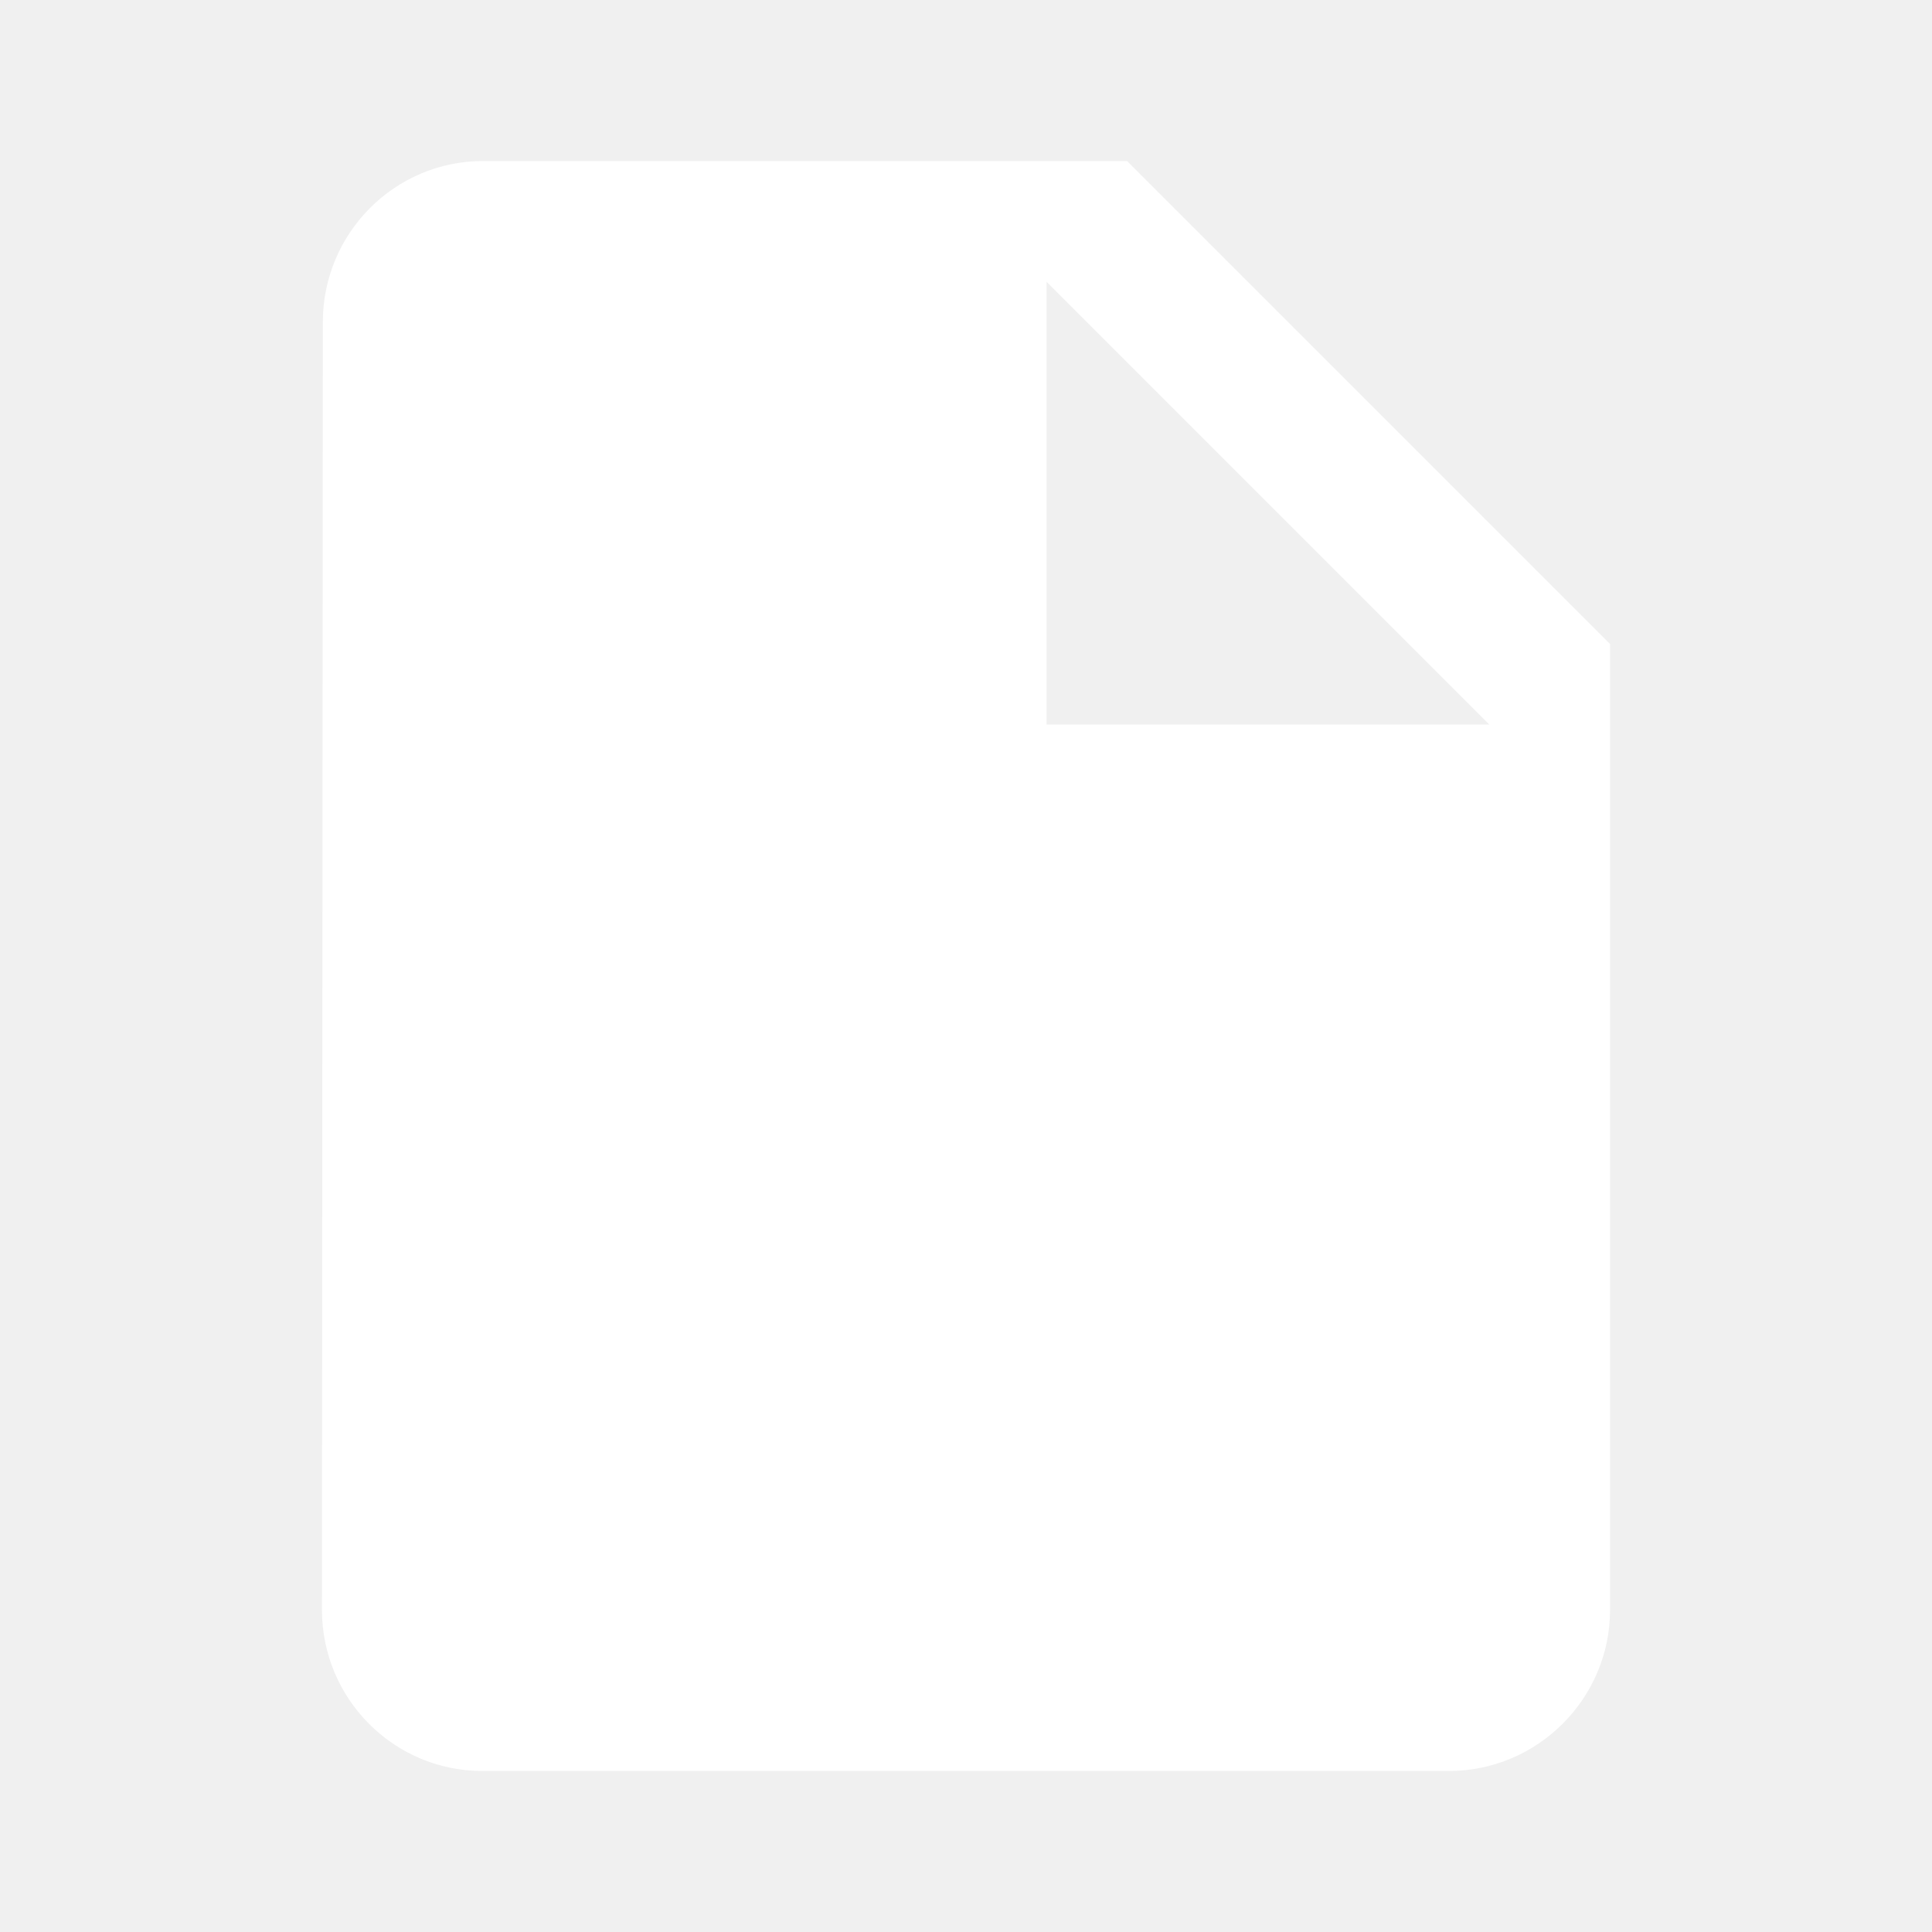
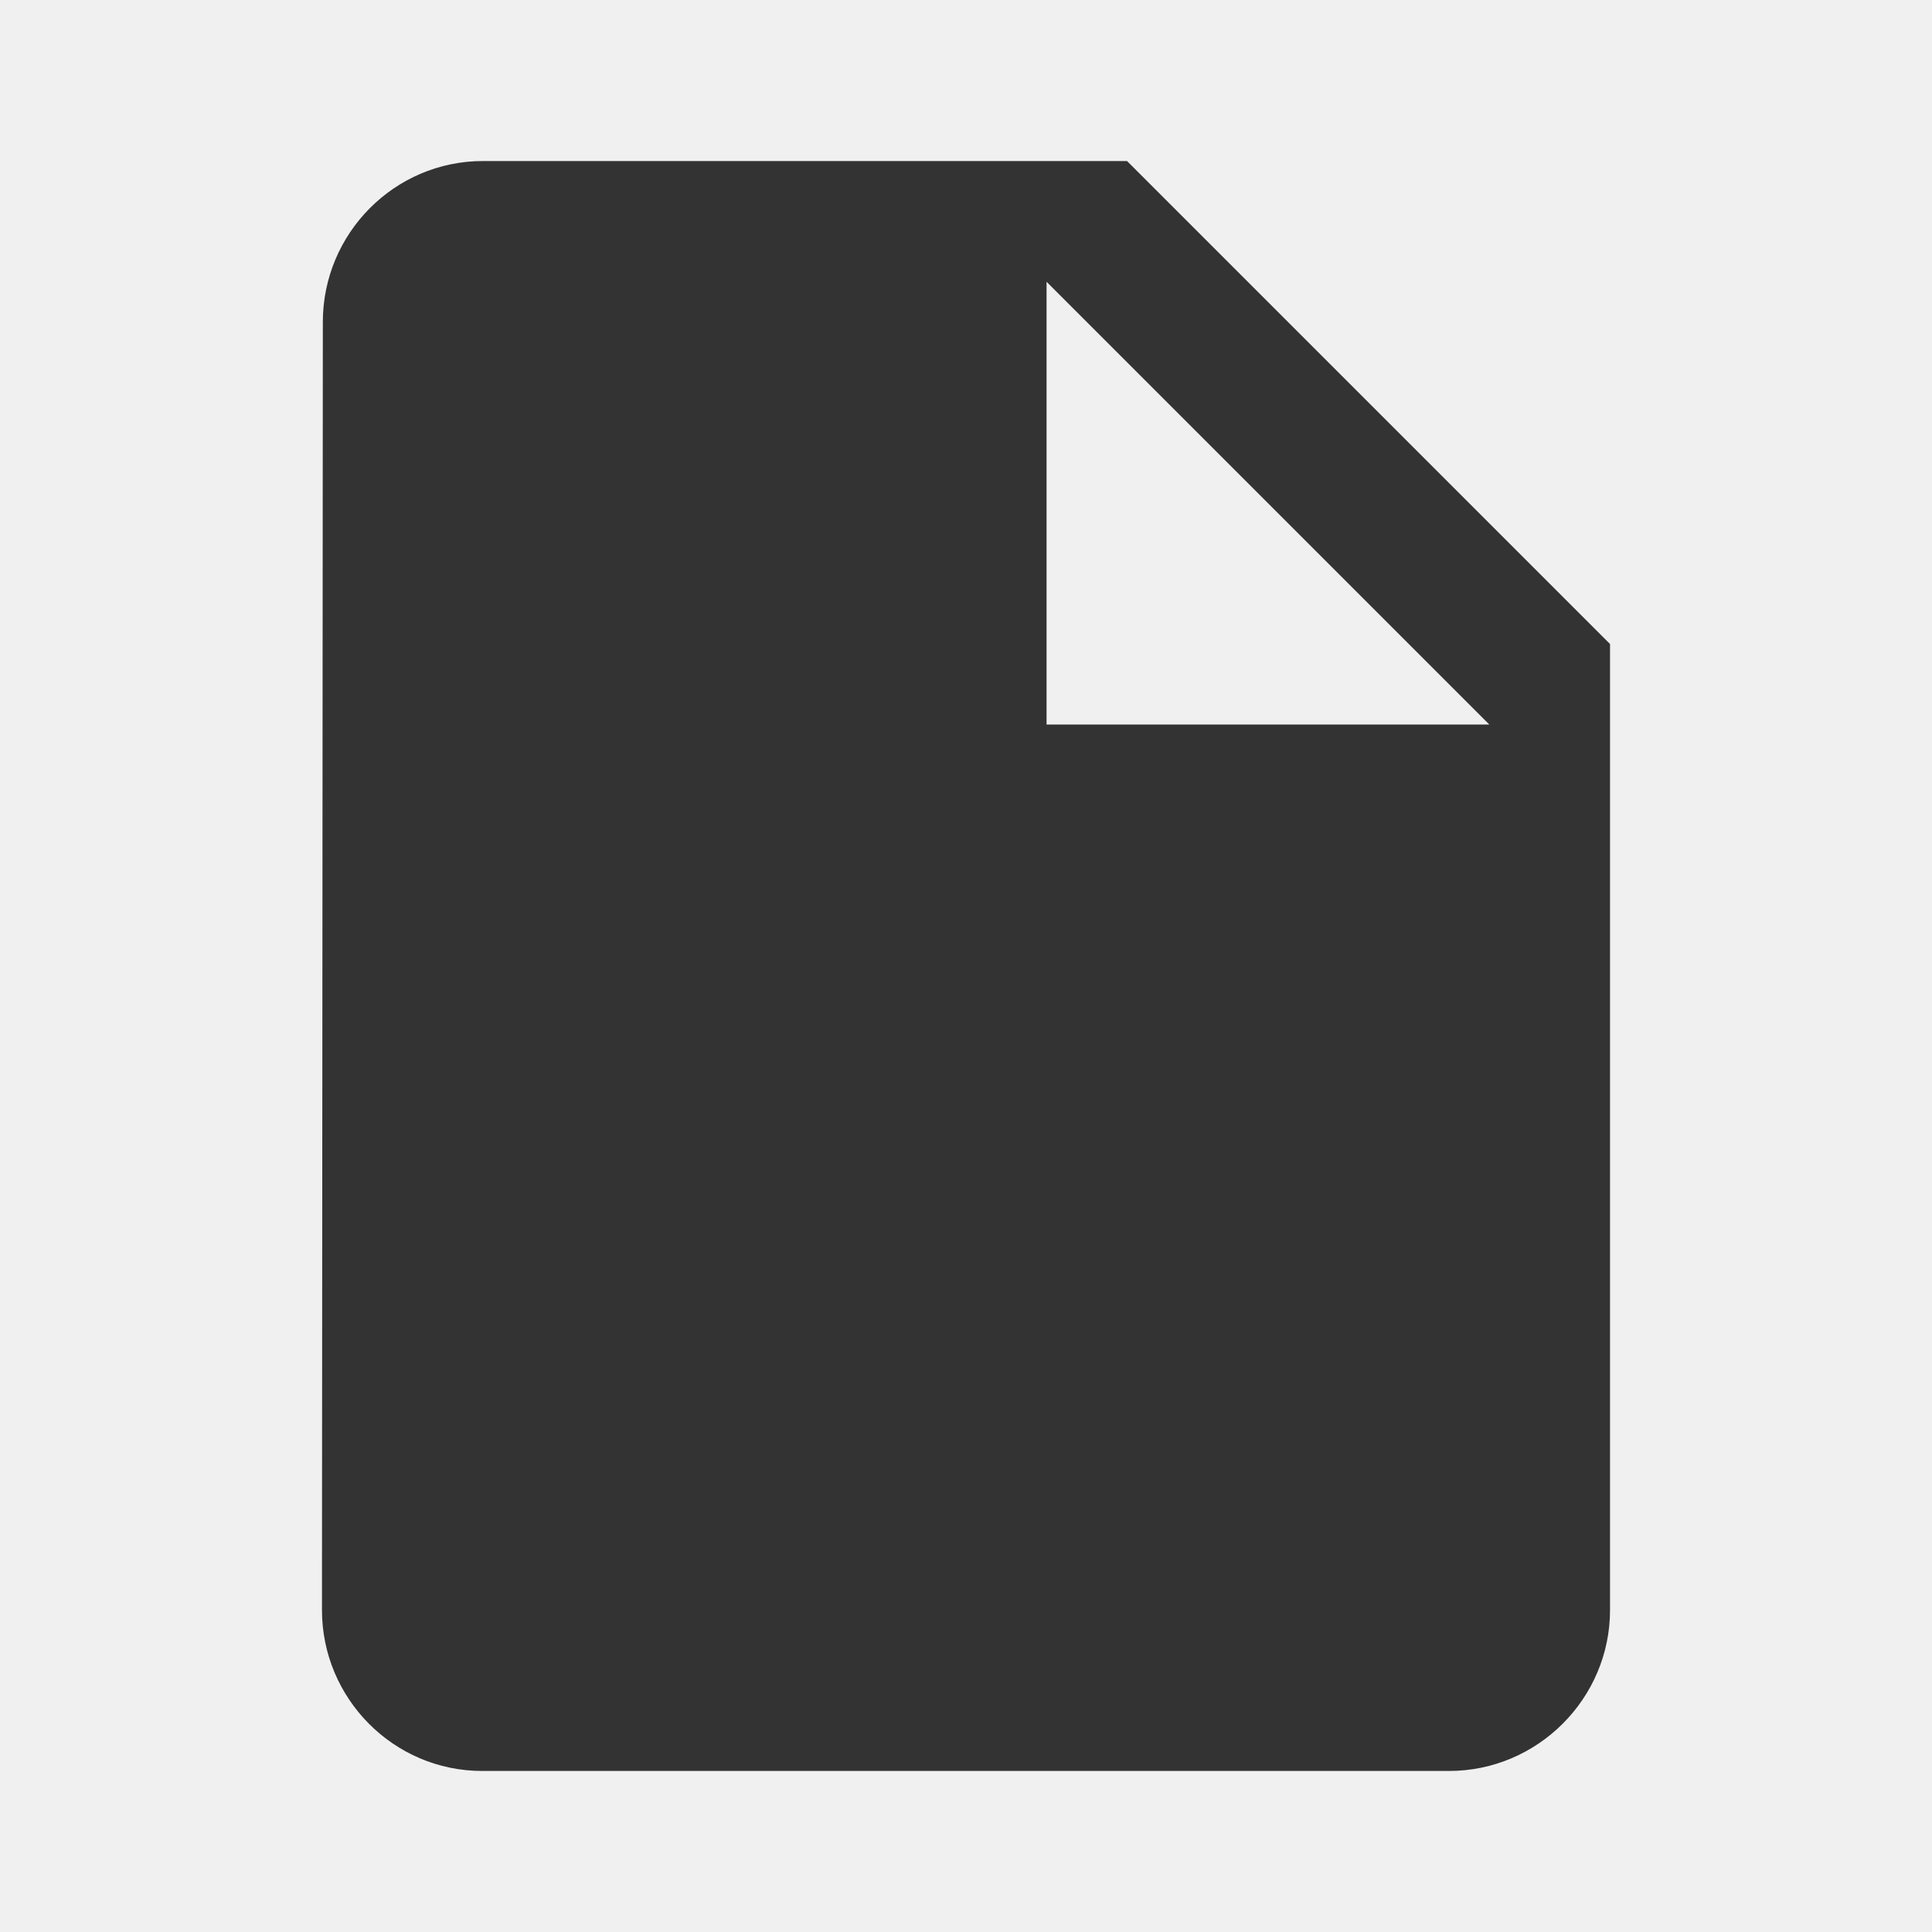
<svg xmlns="http://www.w3.org/2000/svg" width="20" height="20" viewBox="0 0 20 20" fill="none">
-   <path d="M5 1.667C4.083 1.667 3.342 2.417 3.342 3.333L3.333 16.667C3.333 17.583 4.075 18.333 4.992 18.333H15C15.917 18.333 16.667 17.583 16.667 16.667V6.667L11.667 1.667H5ZM10.834 7.5V2.917L15.417 7.5H10.834Z" fill="white" />
+   <path d="M5 1.667C4.083 1.667 3.342 2.417 3.342 3.333L3.333 16.667C3.333 17.583 4.075 18.333 4.992 18.333H15C15.917 18.333 16.667 17.583 16.667 16.667V6.667L11.667 1.667H5ZM10.834 7.5V2.917L15.417 7.5H10.834Z" fill="#333333" />
</svg>
